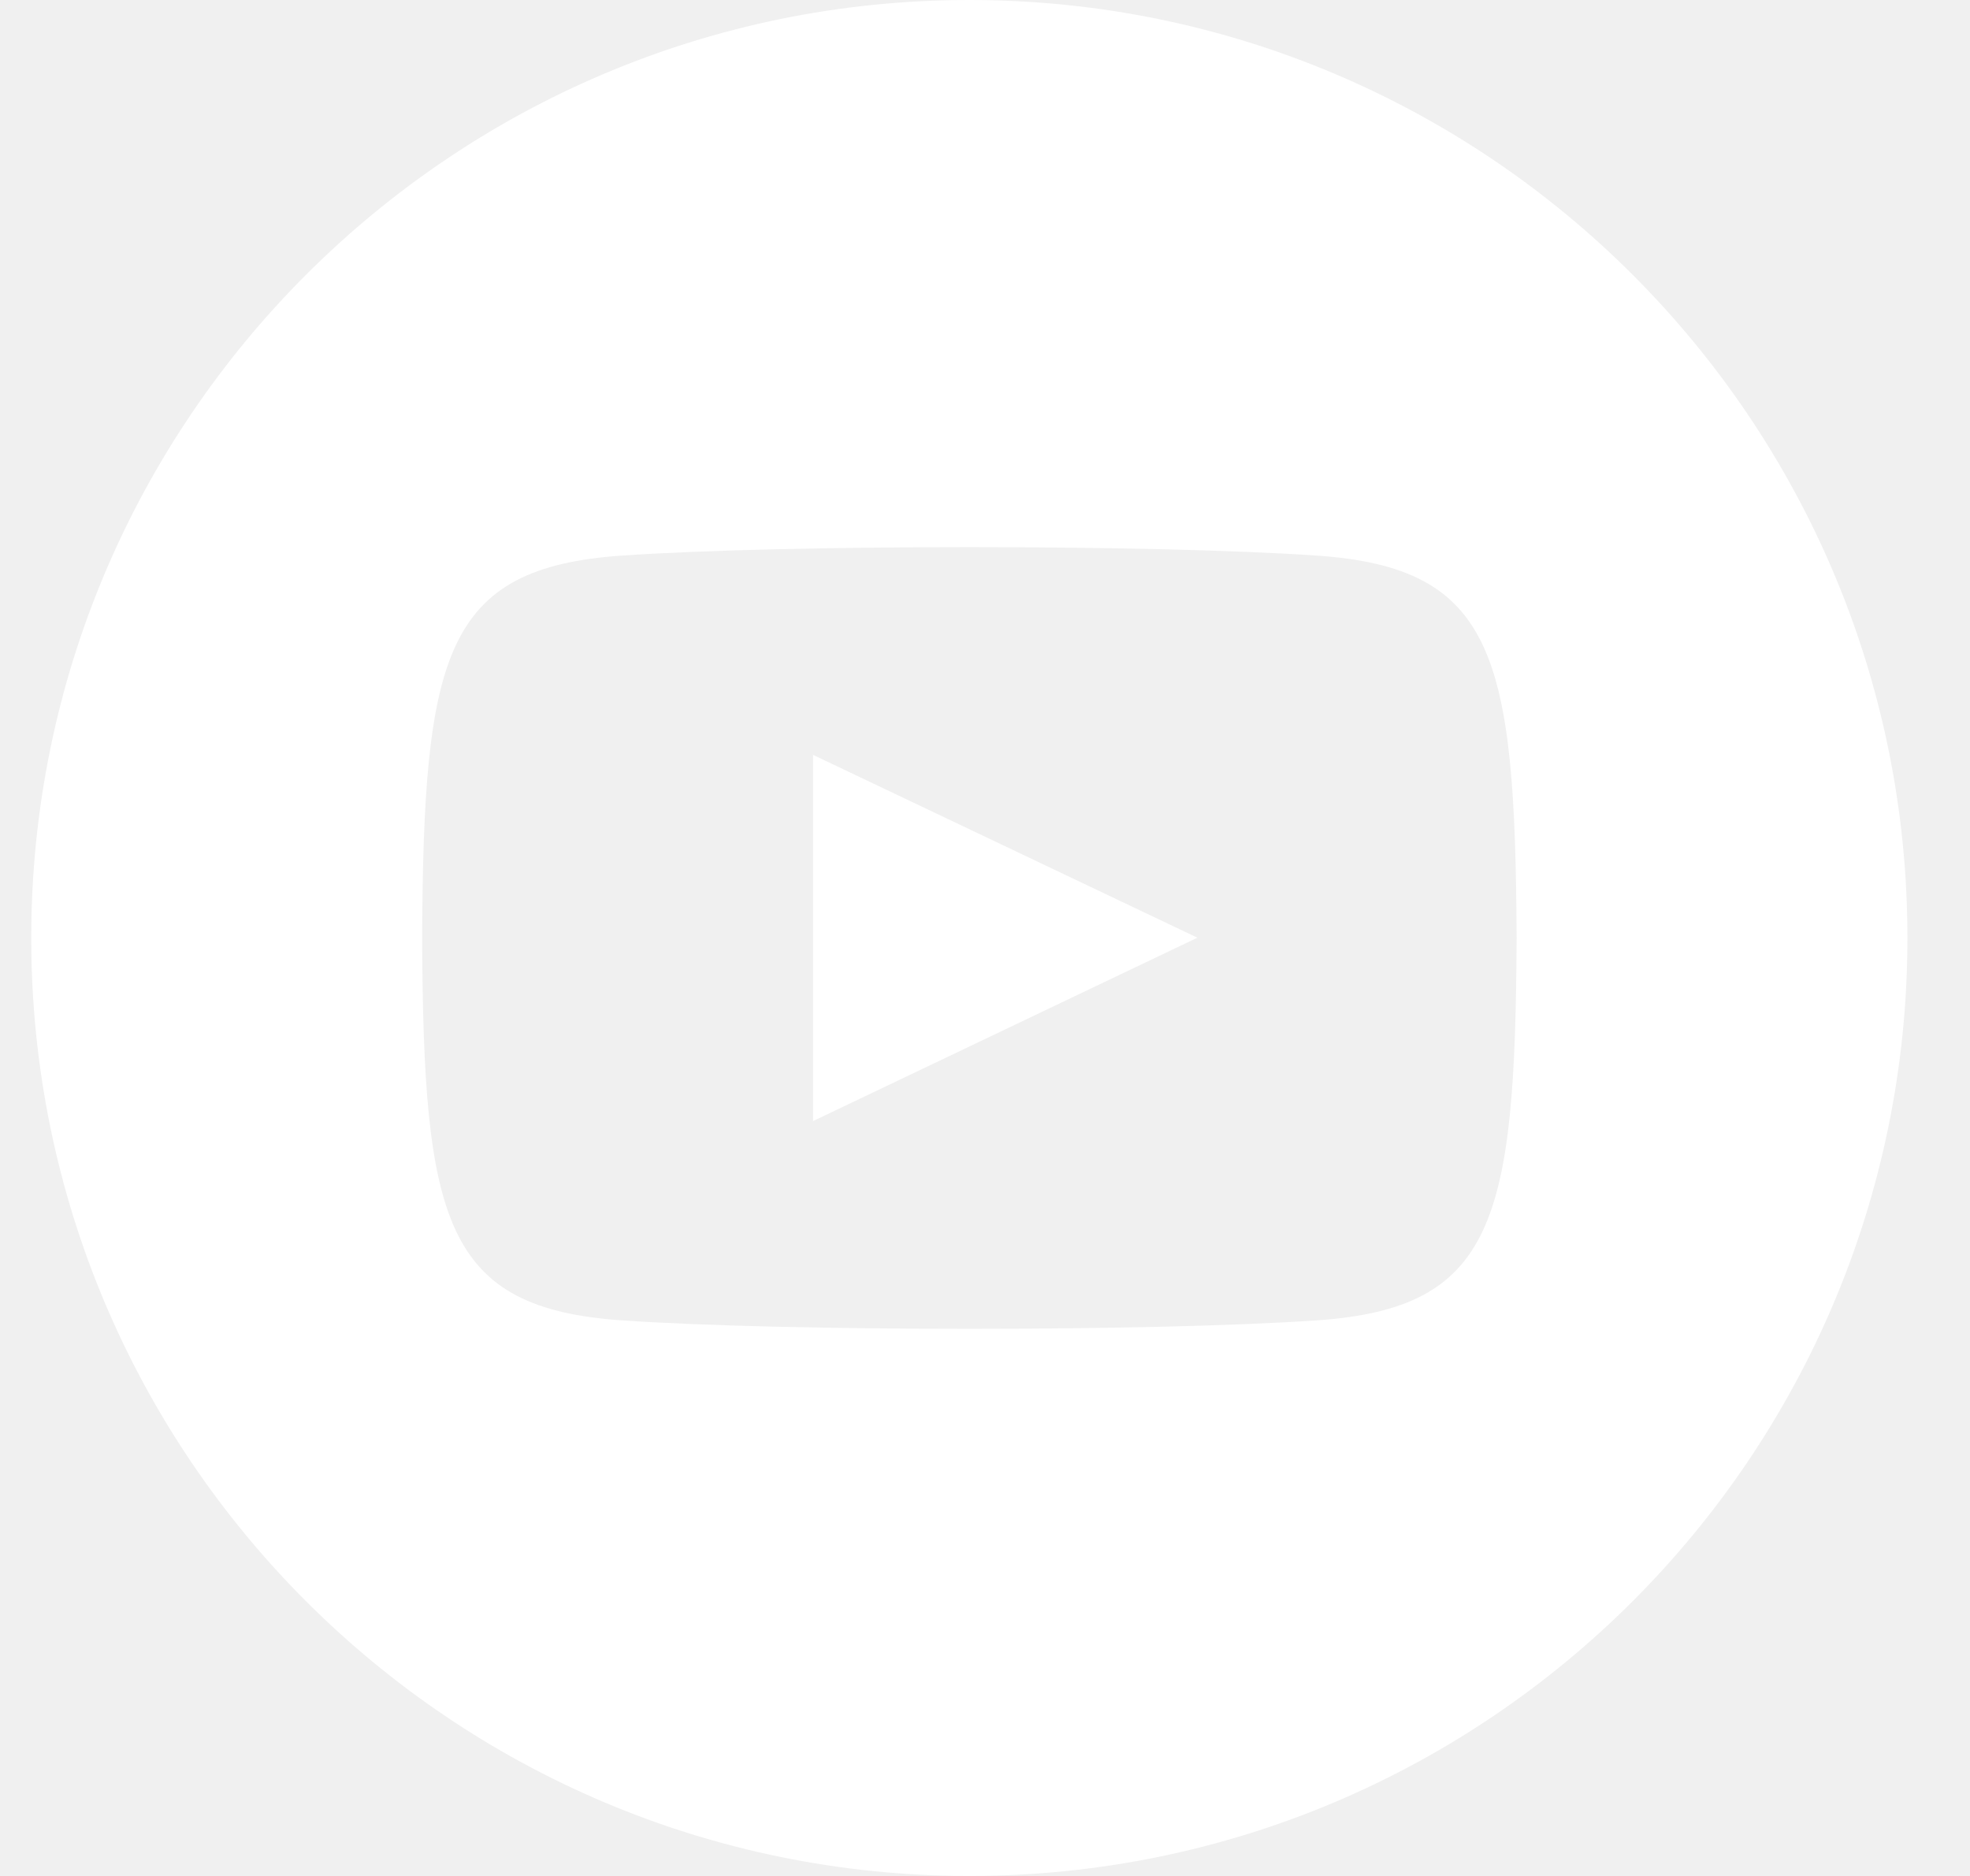
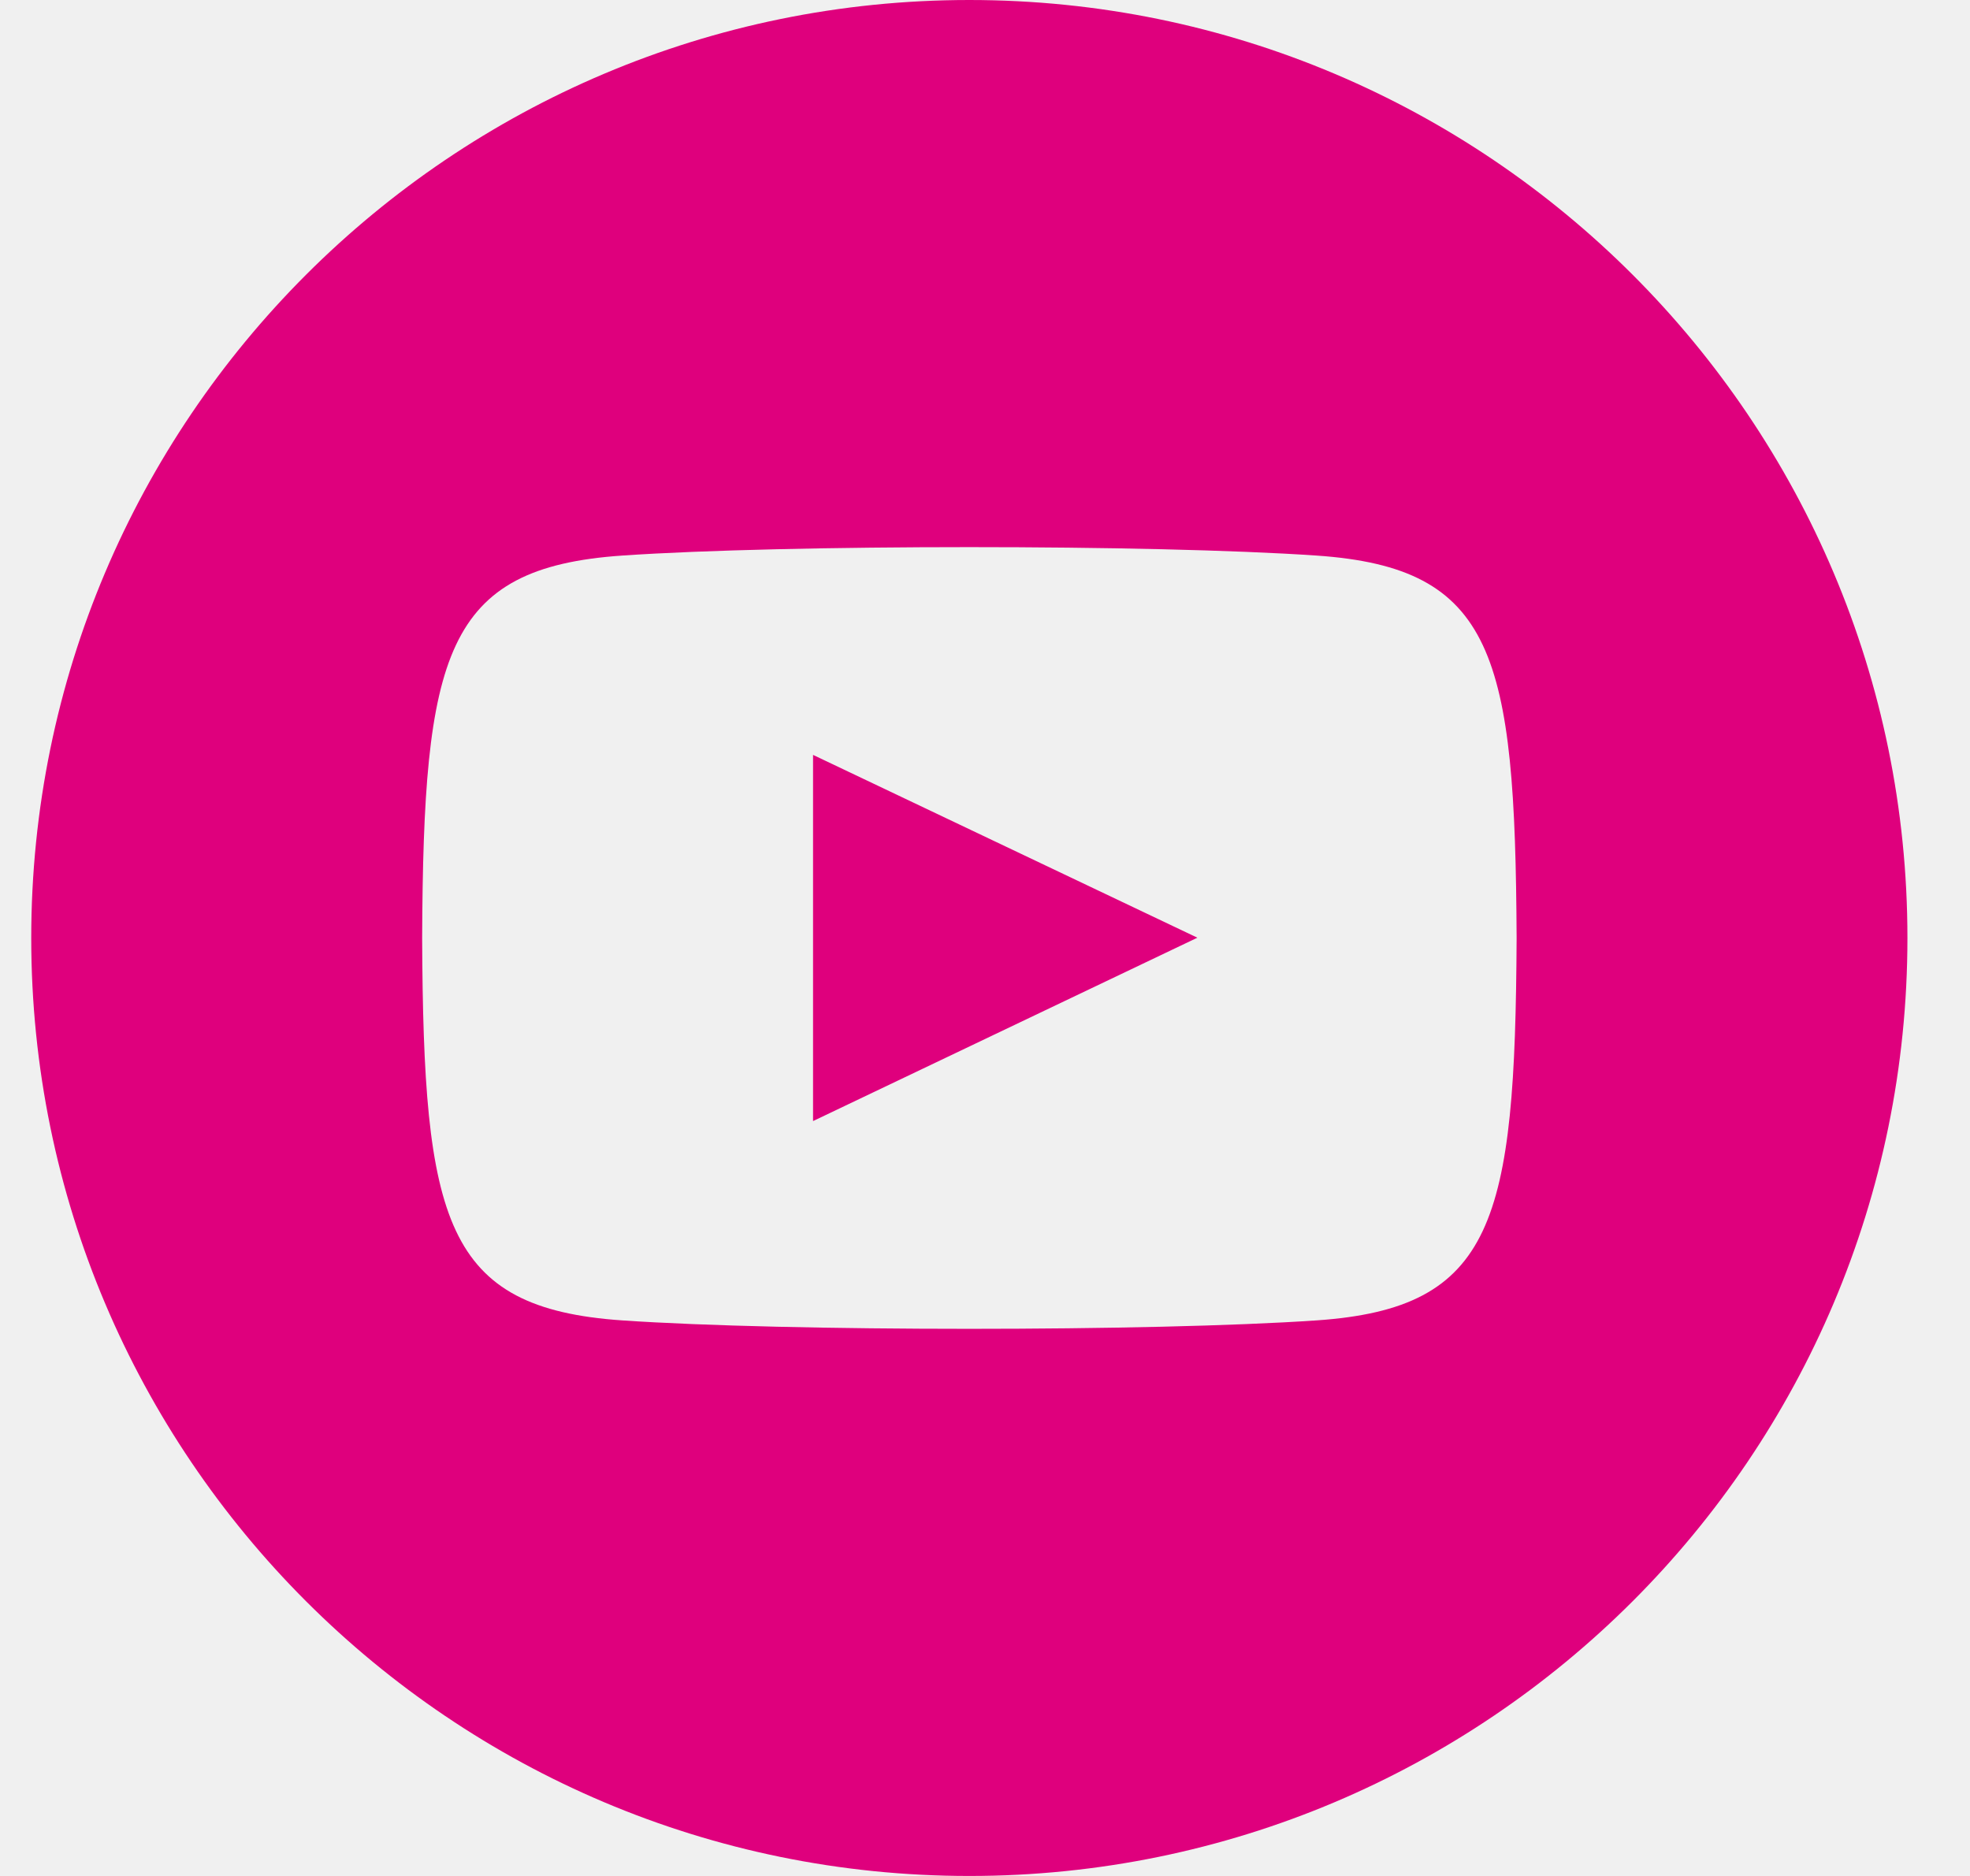
<svg xmlns="http://www.w3.org/2000/svg" width="21" height="20">
-   <path fill="#FFF" d="M10.333 0c-5.522 0-10 4.478-10 10 0 5.523 4.478 10 10 10 5.523 0 10-4.477 10-10 0-5.522-4.477-10-10-10zm3.701 14.077c-1.752.12-5.653.12-7.402 0C4.735 13.947 4.514 13.018 4.5 10c.014-3.024.237-3.947 2.132-4.077 1.749-.12 5.651-.12 7.402 0 1.898.13 2.118 1.059 2.133 4.077-.015 3.024-.238 3.947-2.133 4.077zM8.667 8.048l4.097 1.949-4.097 1.955V8.048z" />
+   <path fill="#df007d" d="M10.333 0c-5.522 0-10 4.478-10 10 0 5.523 4.478 10 10 10 5.523 0 10-4.477 10-10 0-5.522-4.477-10-10-10zm3.701 14.077c-1.752.12-5.653.12-7.402 0C4.735 13.947 4.514 13.018 4.5 10c.014-3.024.237-3.947 2.132-4.077 1.749-.12 5.651-.12 7.402 0 1.898.13 2.118 1.059 2.133 4.077-.015 3.024-.238 3.947-2.133 4.077zM8.667 8.048l4.097 1.949-4.097 1.955V8.048z" />
</svg>
